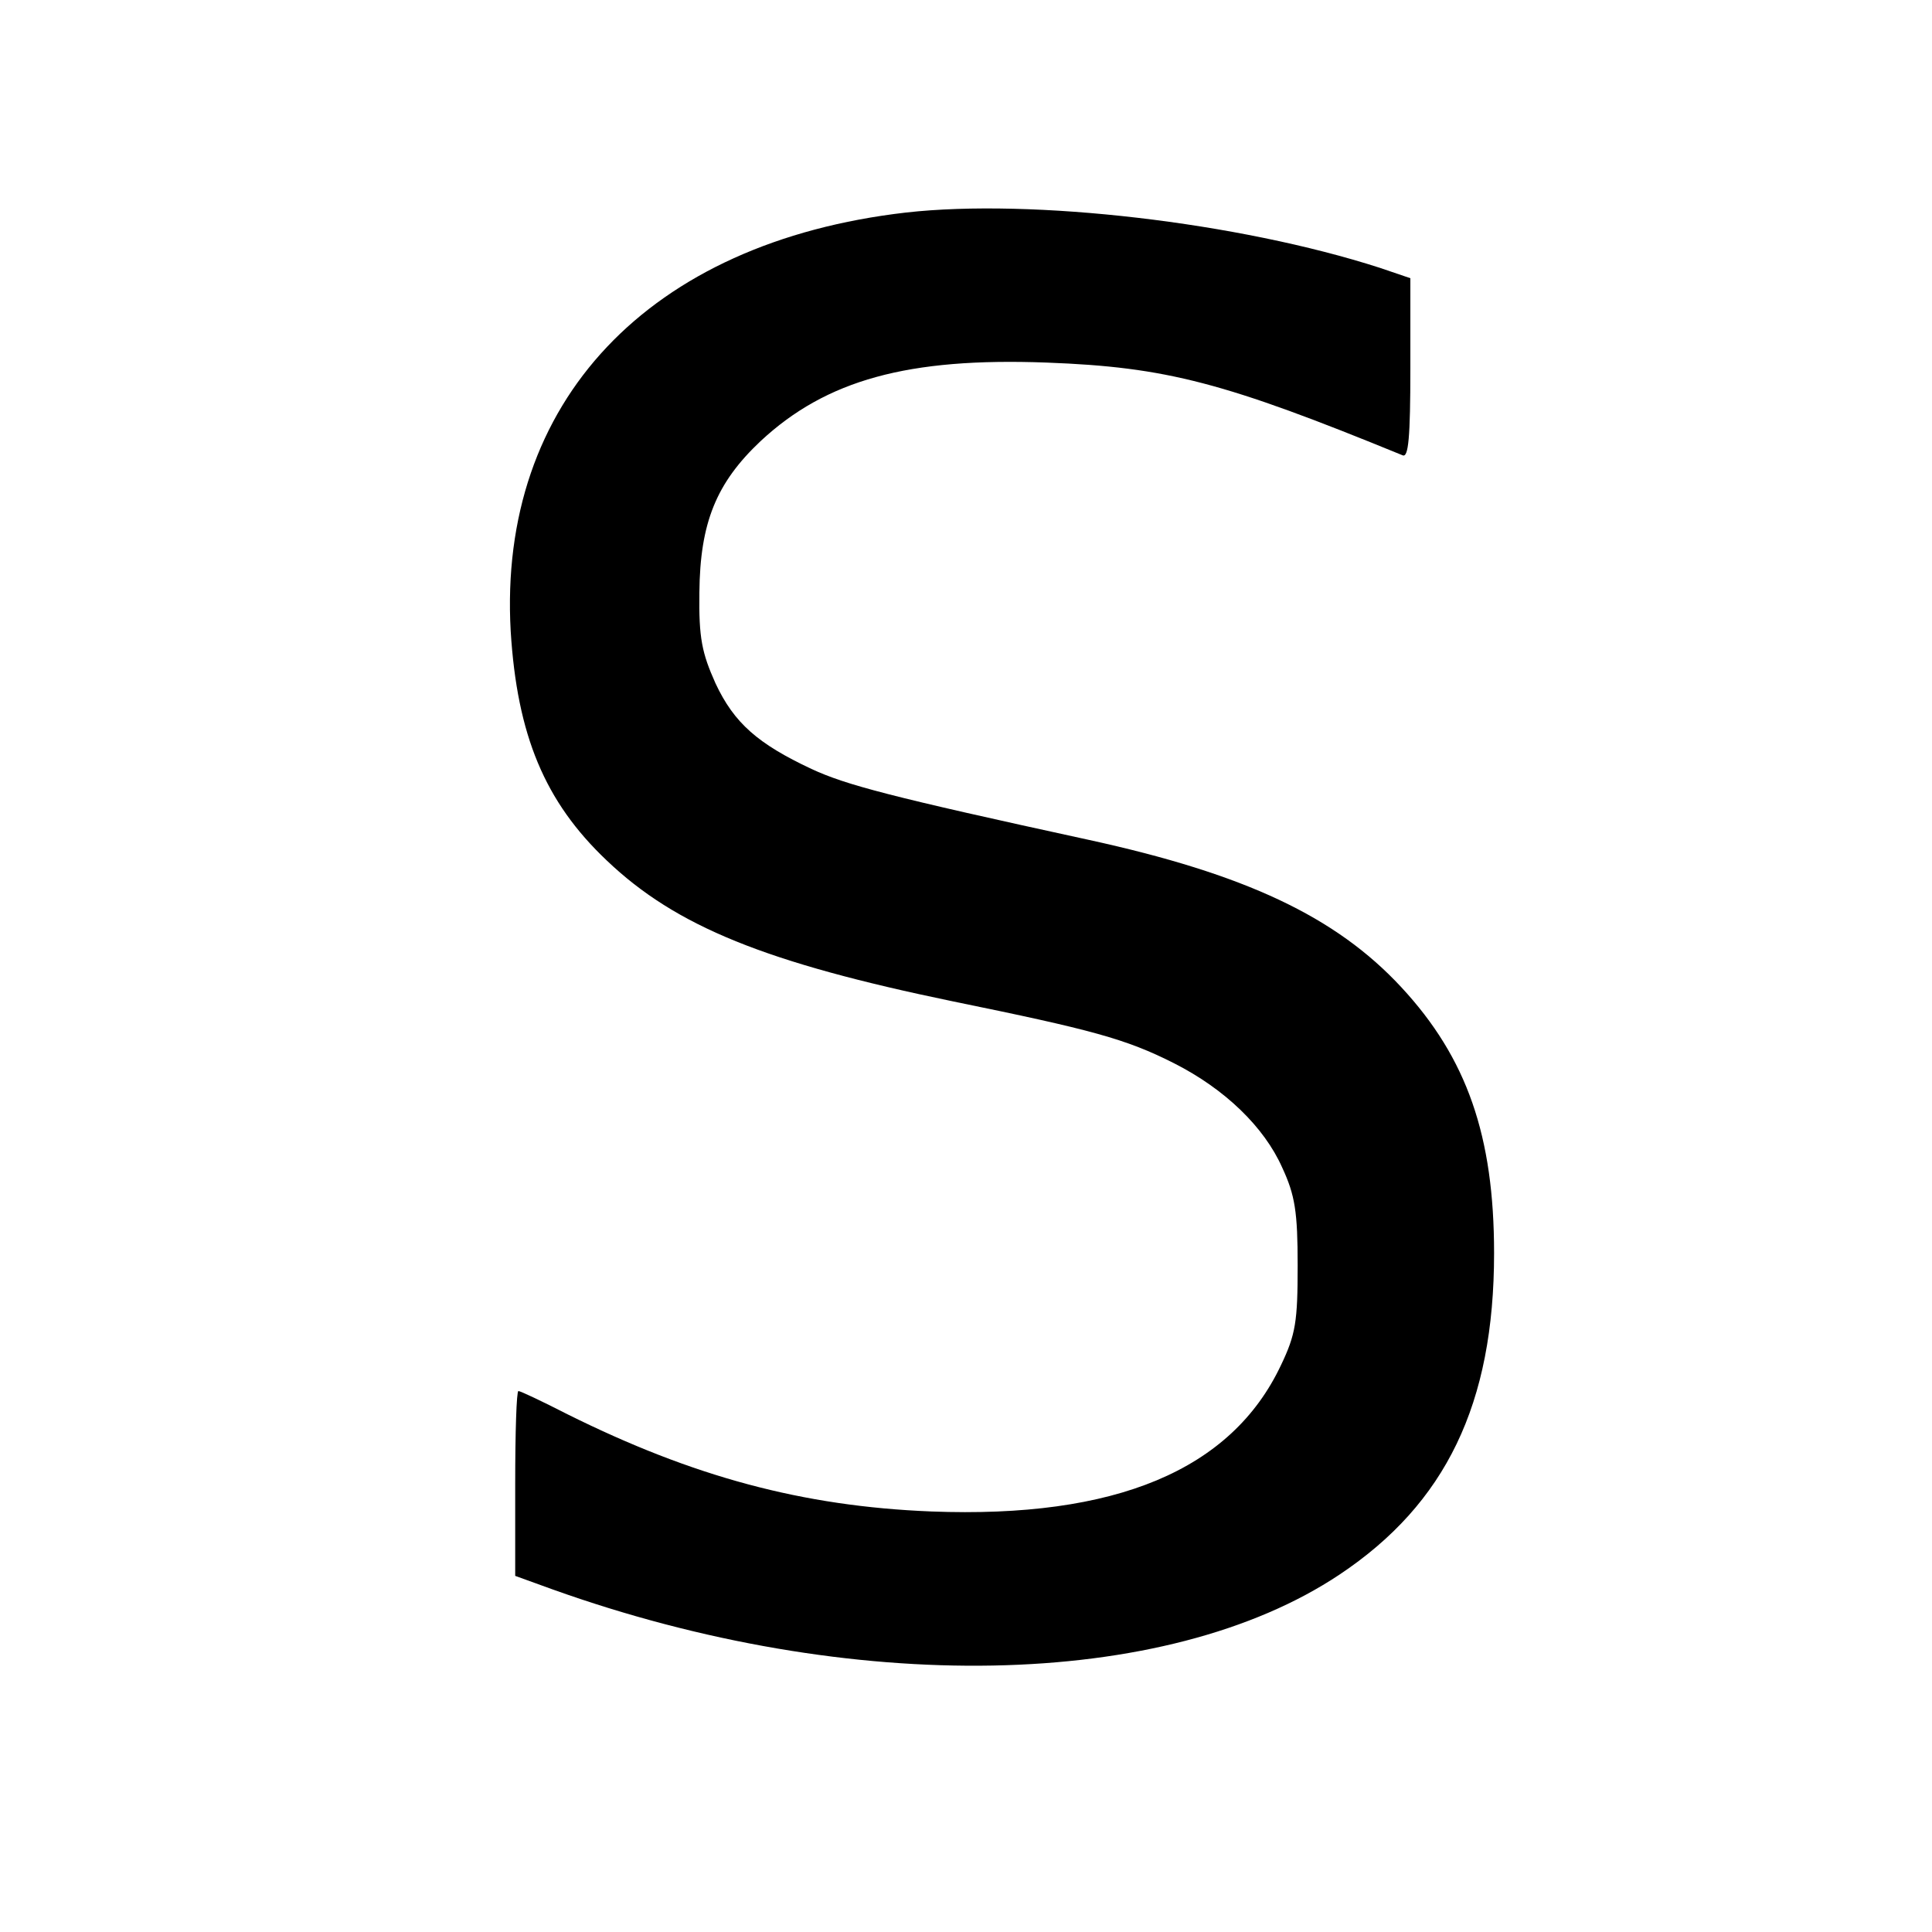
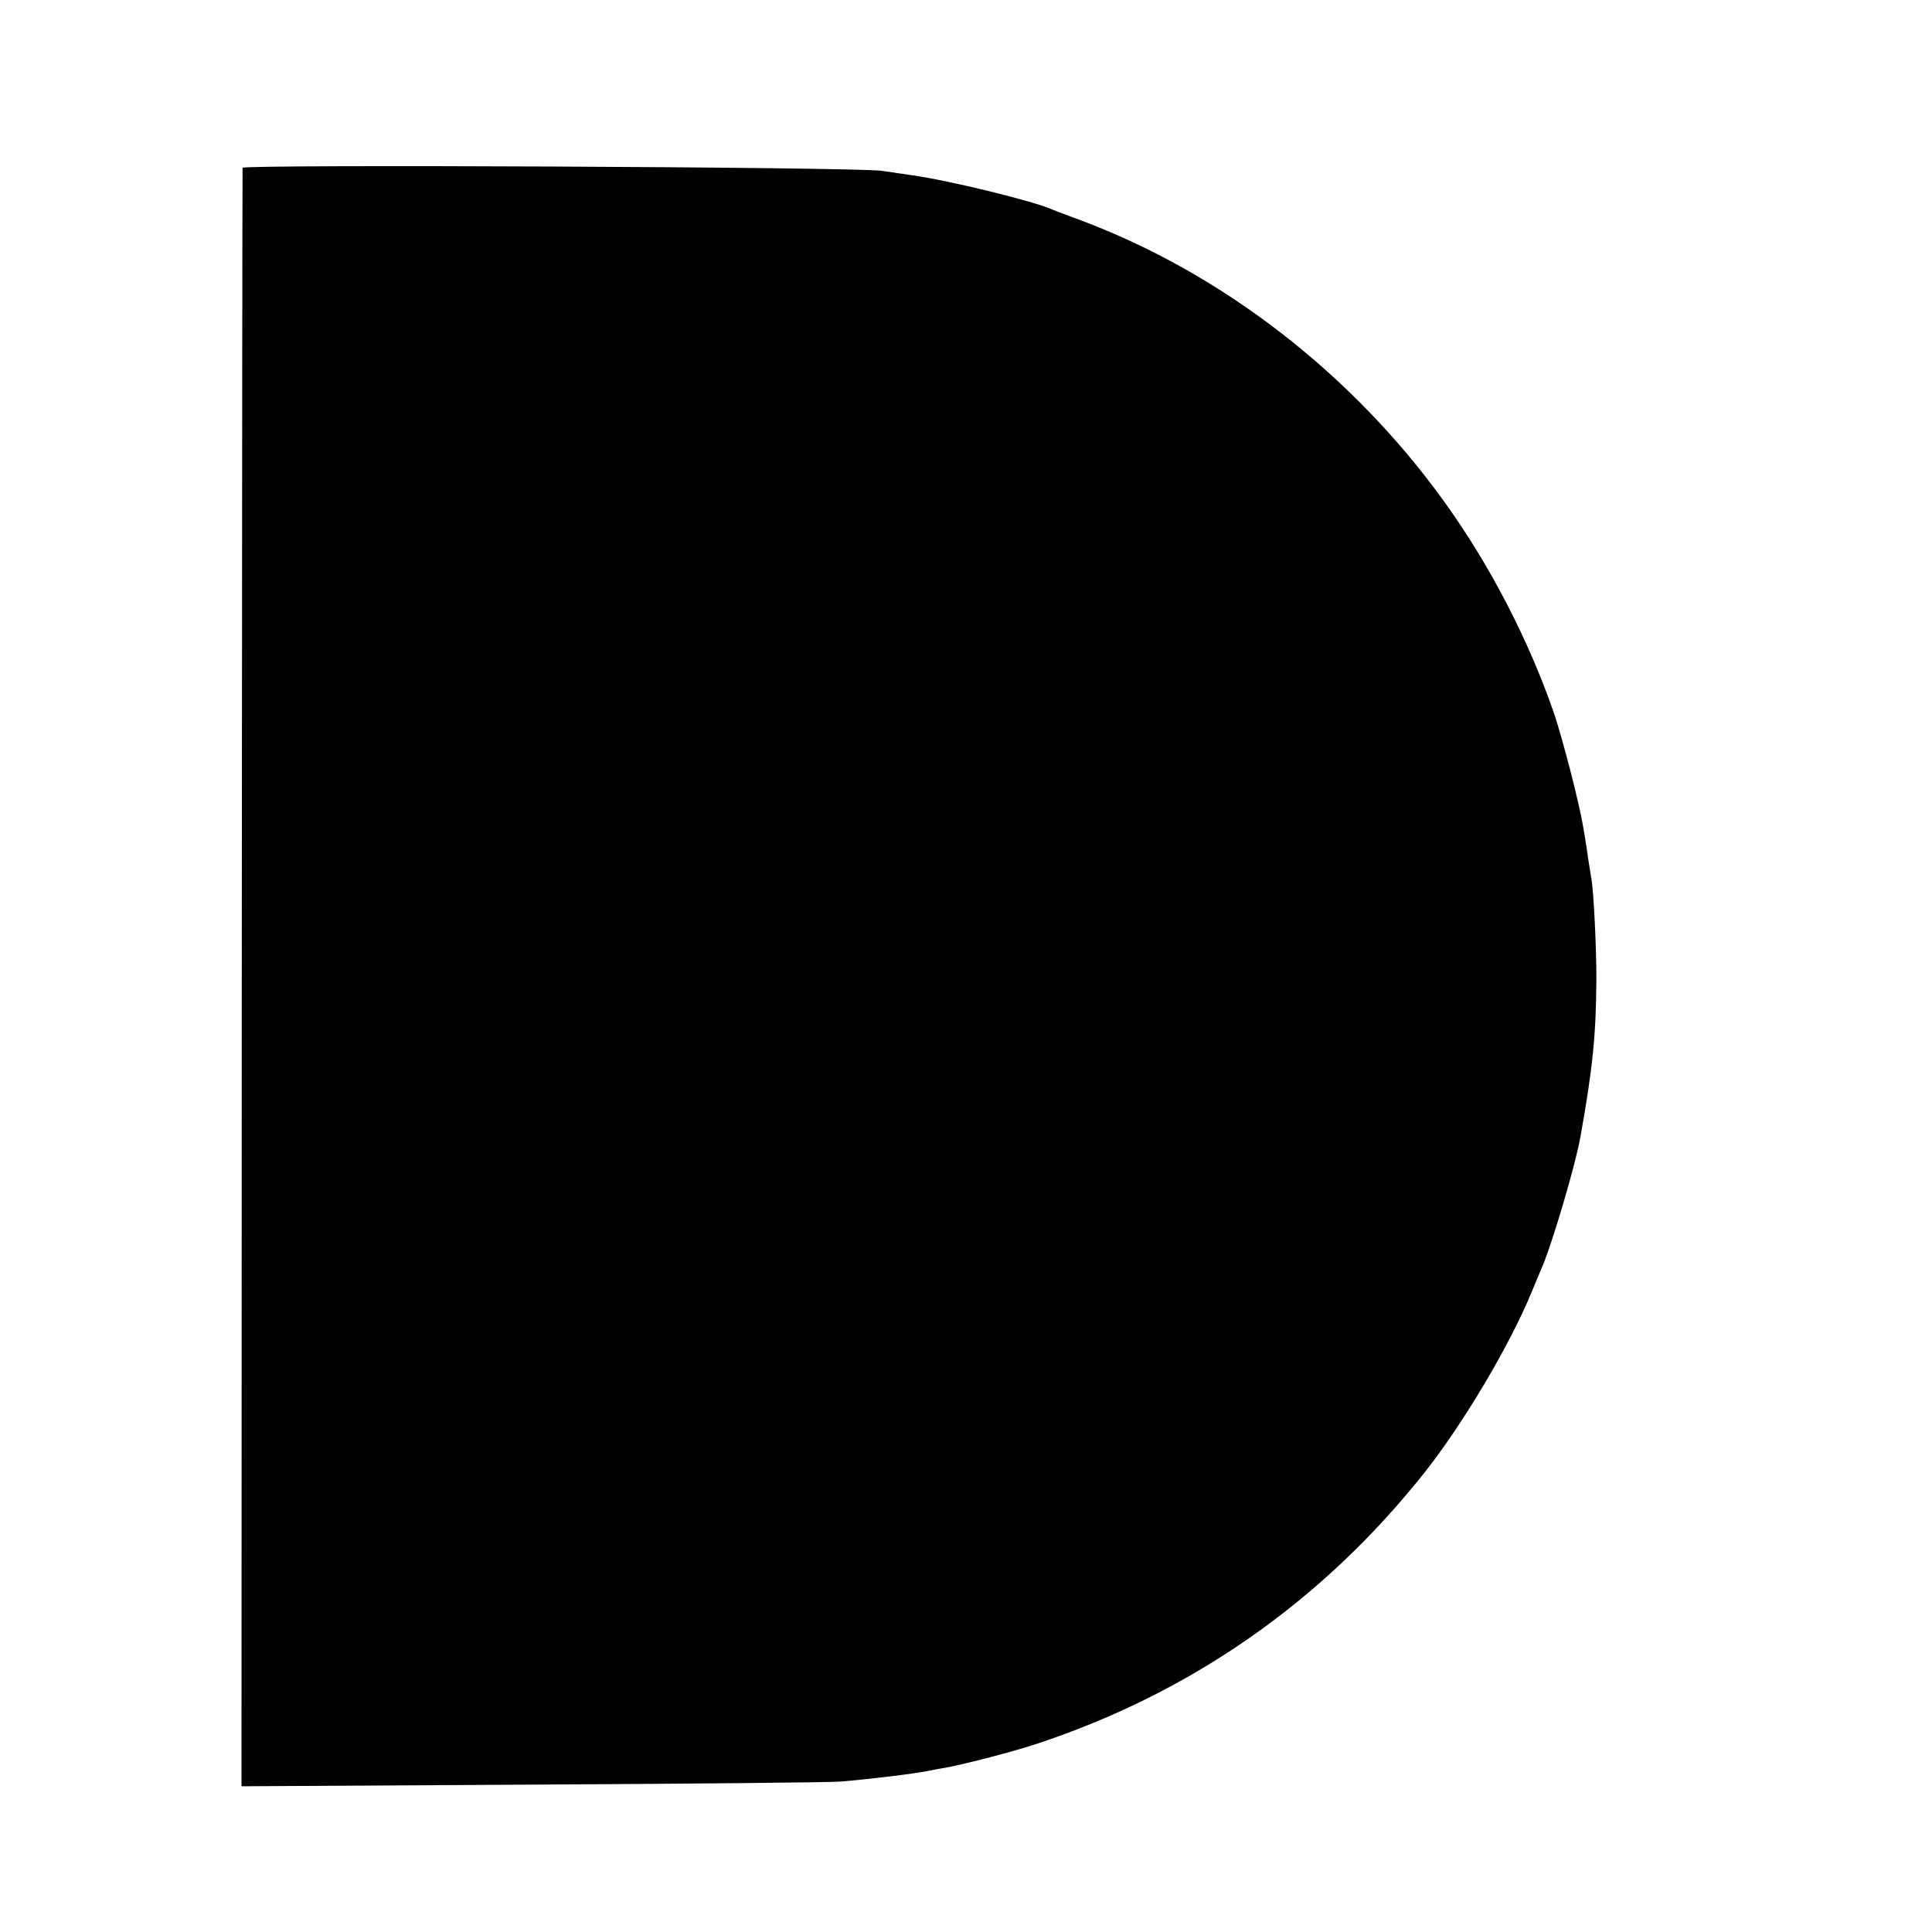
- <svg xmlns="http://www.w3.org/2000/svg" version="1.0" width="300pt" height="300pt" viewBox="0 0 300 300" preserveAspectRatio="xMidYMid meet">
-   <g transform="translate(0,300) scale(0.1,-0.1)" fill="#000000" stroke="none">
-     <path d="M1407 2670 c-400 -46 -634 -294 -614 -650 10 -162 53 -265 149 -356 108 -103 248 -159 538 -219 215 -44 268 -58 343 -96 79 -40 140 -99 168 -162 20 -43 24 -69 24 -152 0 -87 -3 -107 -26 -155 -77 -163 -257 -238 -543 -227 -200 8 -370 54 -565 151 -39 20 -73 36 -76 36 -3 0 -5 -65 -5 -144 l0 -143 58 -21 c464 -166 952 -157 1222 23 165 110 240 265 240 499 0 182 -42 303 -144 413 -102 110 -243 176 -486 229 -308 67 -376 85 -430 110 -83 39 -120 71 -149 133 -21 47 -26 70 -25 141 1 108 26 170 95 235 102 95 229 130 444 122 187 -7 277 -31 553 -144 9 -4 12 27 12 135 l0 140 -47 16 c-220 71 -540 108 -736 86z" />
+ <svg xmlns="http://www.w3.org/2000/svg" version="1.0" width="700pt" height="700pt" viewBox="0 0 700 700" preserveAspectRatio="xMidYMid meet">
+   <g transform="translate(0,700) scale(0.1,-0.1)" fill="#000000" stroke="none">
+     <path d="M879 6392 c-1 -4 -2 -1325 -3 -2936 l-1 -2928 1055 6 c580 3 1082 8 1115 11 108 9 274 29 325 40 14 3 41 8 60 11 73 14 239 57 324 85 561 185 1036 516 1406 982 140 176 312 466 390 657 12 30 29 69 36 86 37 85 122 372 140 474 45 251 57 371 58 575 0 115 -10 318 -18 360 -2 11 -7 45 -12 75 -4 30 -8 57 -9 60 0 3 -4 28 -9 55 -12 76 -72 310 -104 406 -91 266 -233 541 -399 771 -333 463 -804 827 -1315 1019 -46 17 -92 34 -103 39 -68 31 -375 106 -510 125 -16 2 -66 10 -110 16 -88 14 -2314 24 -2316 11z" />
  </g>
</svg>
